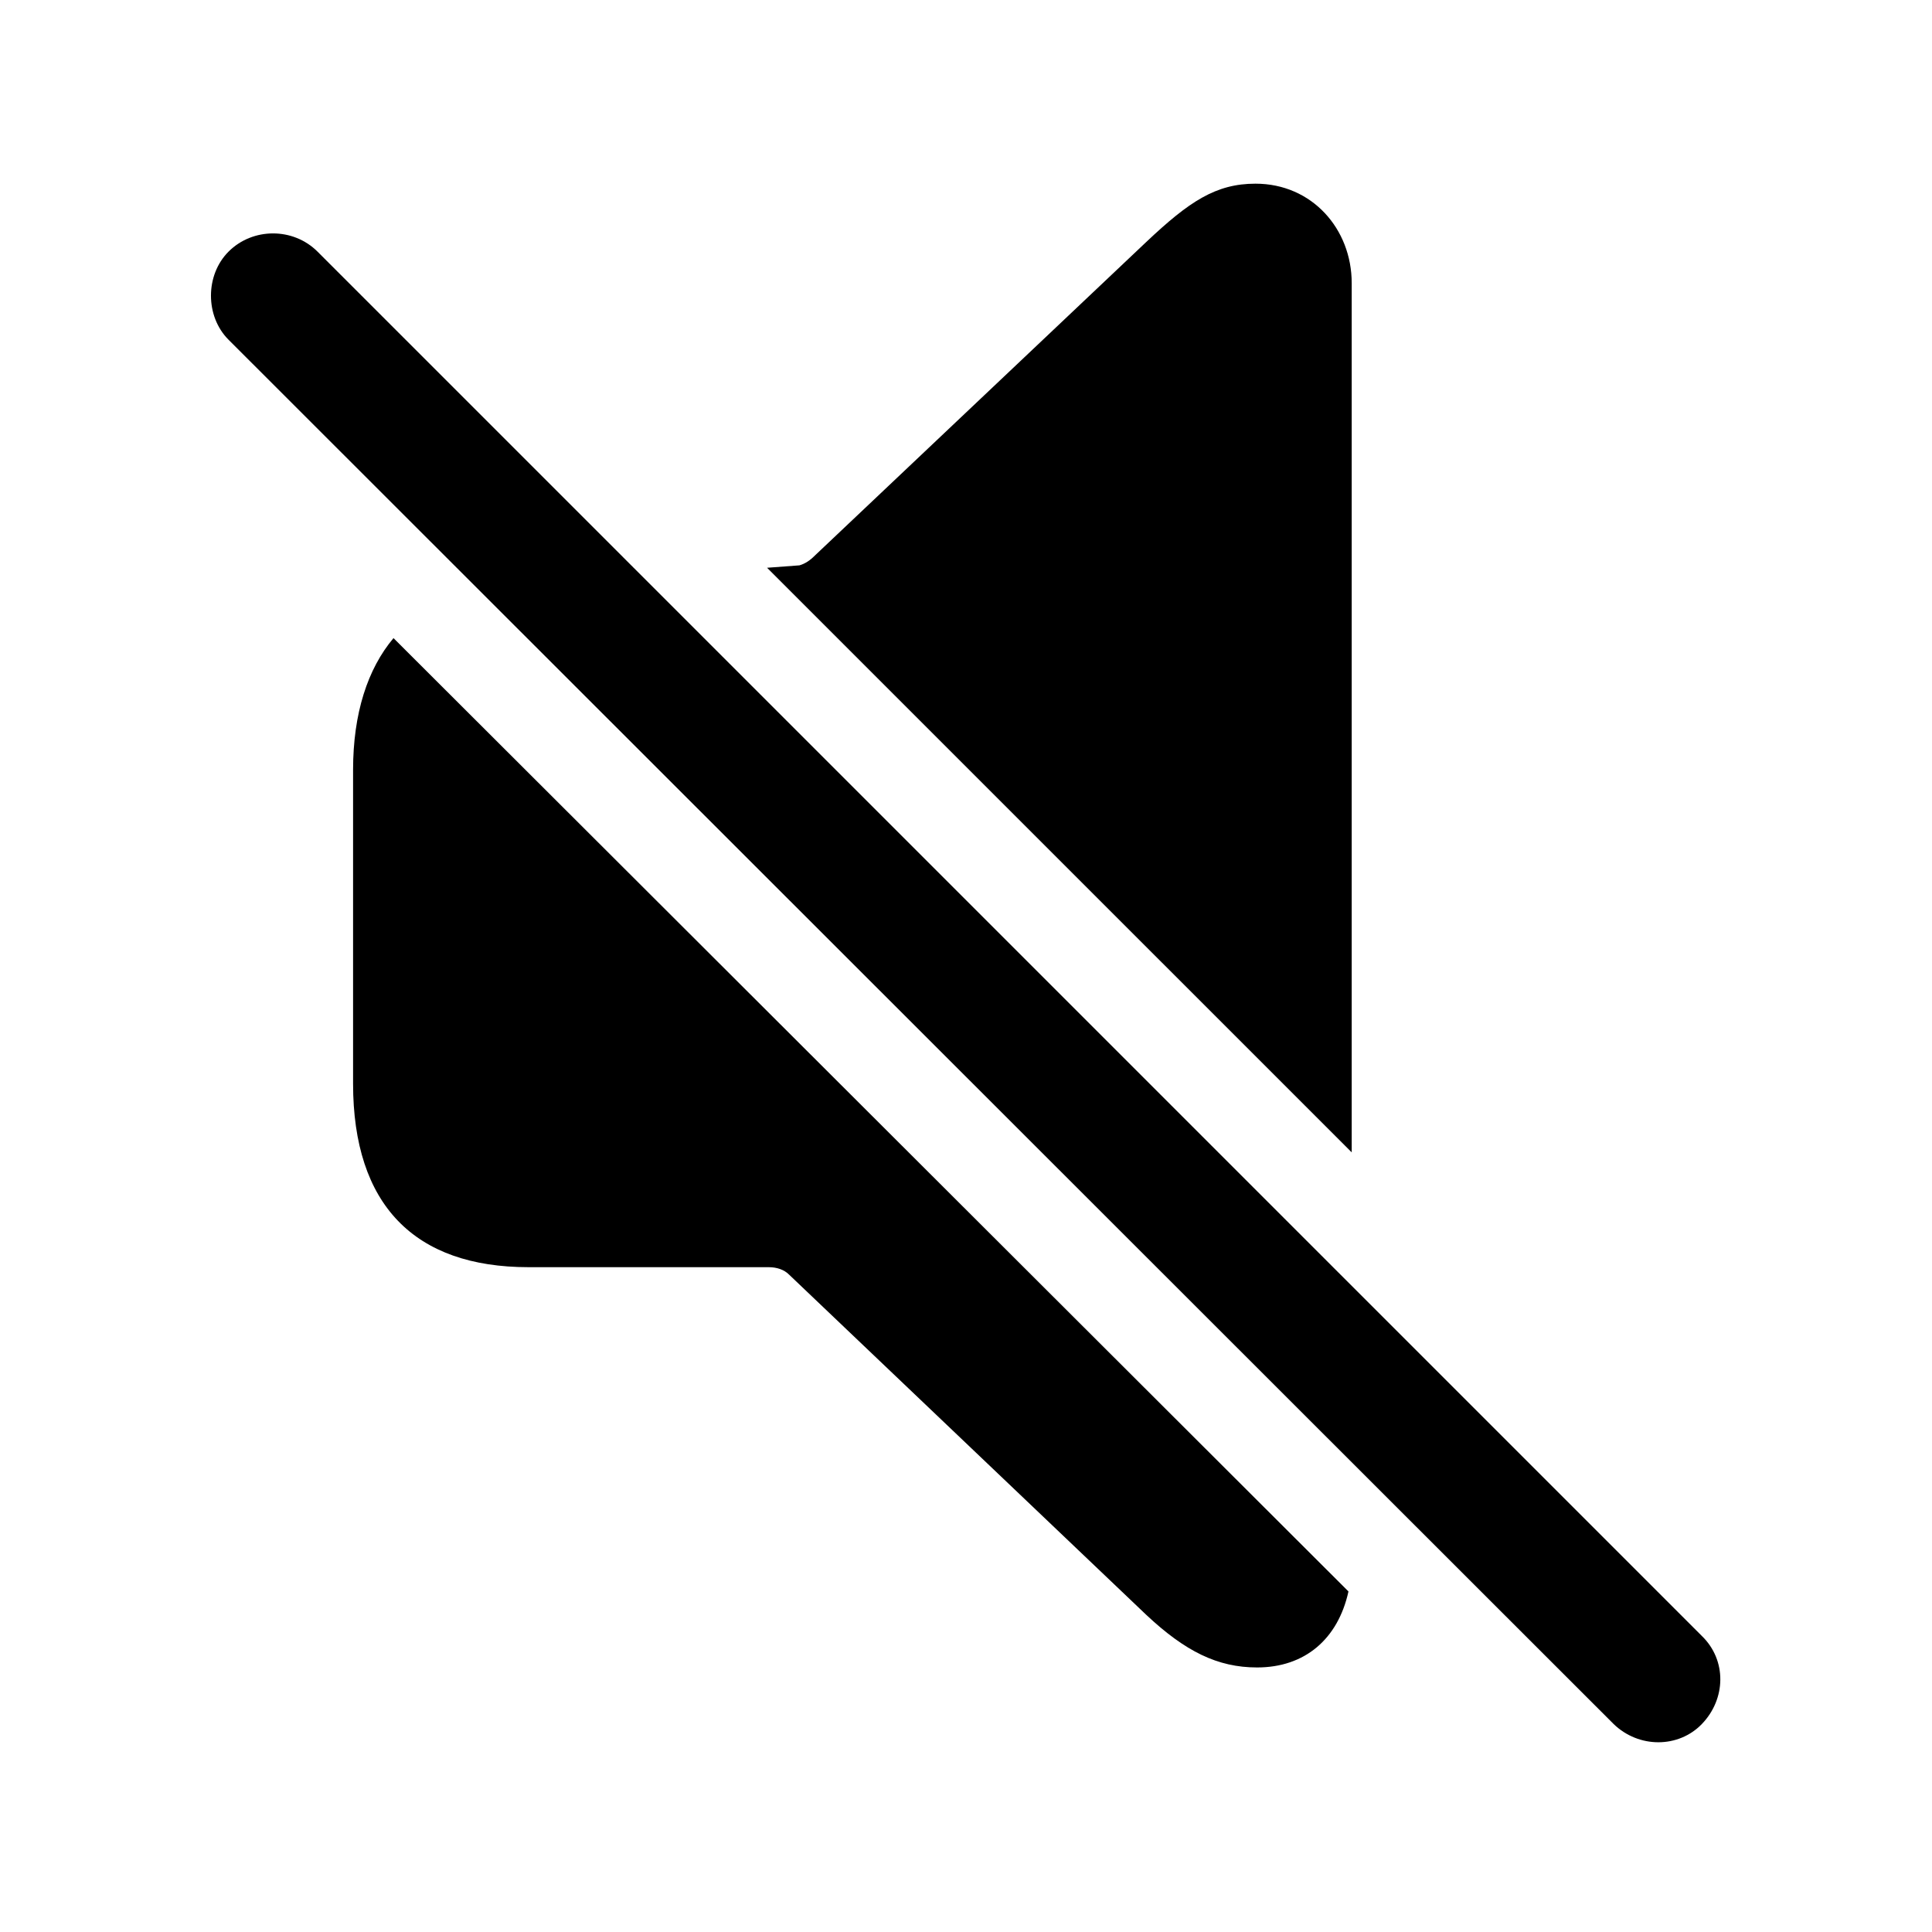
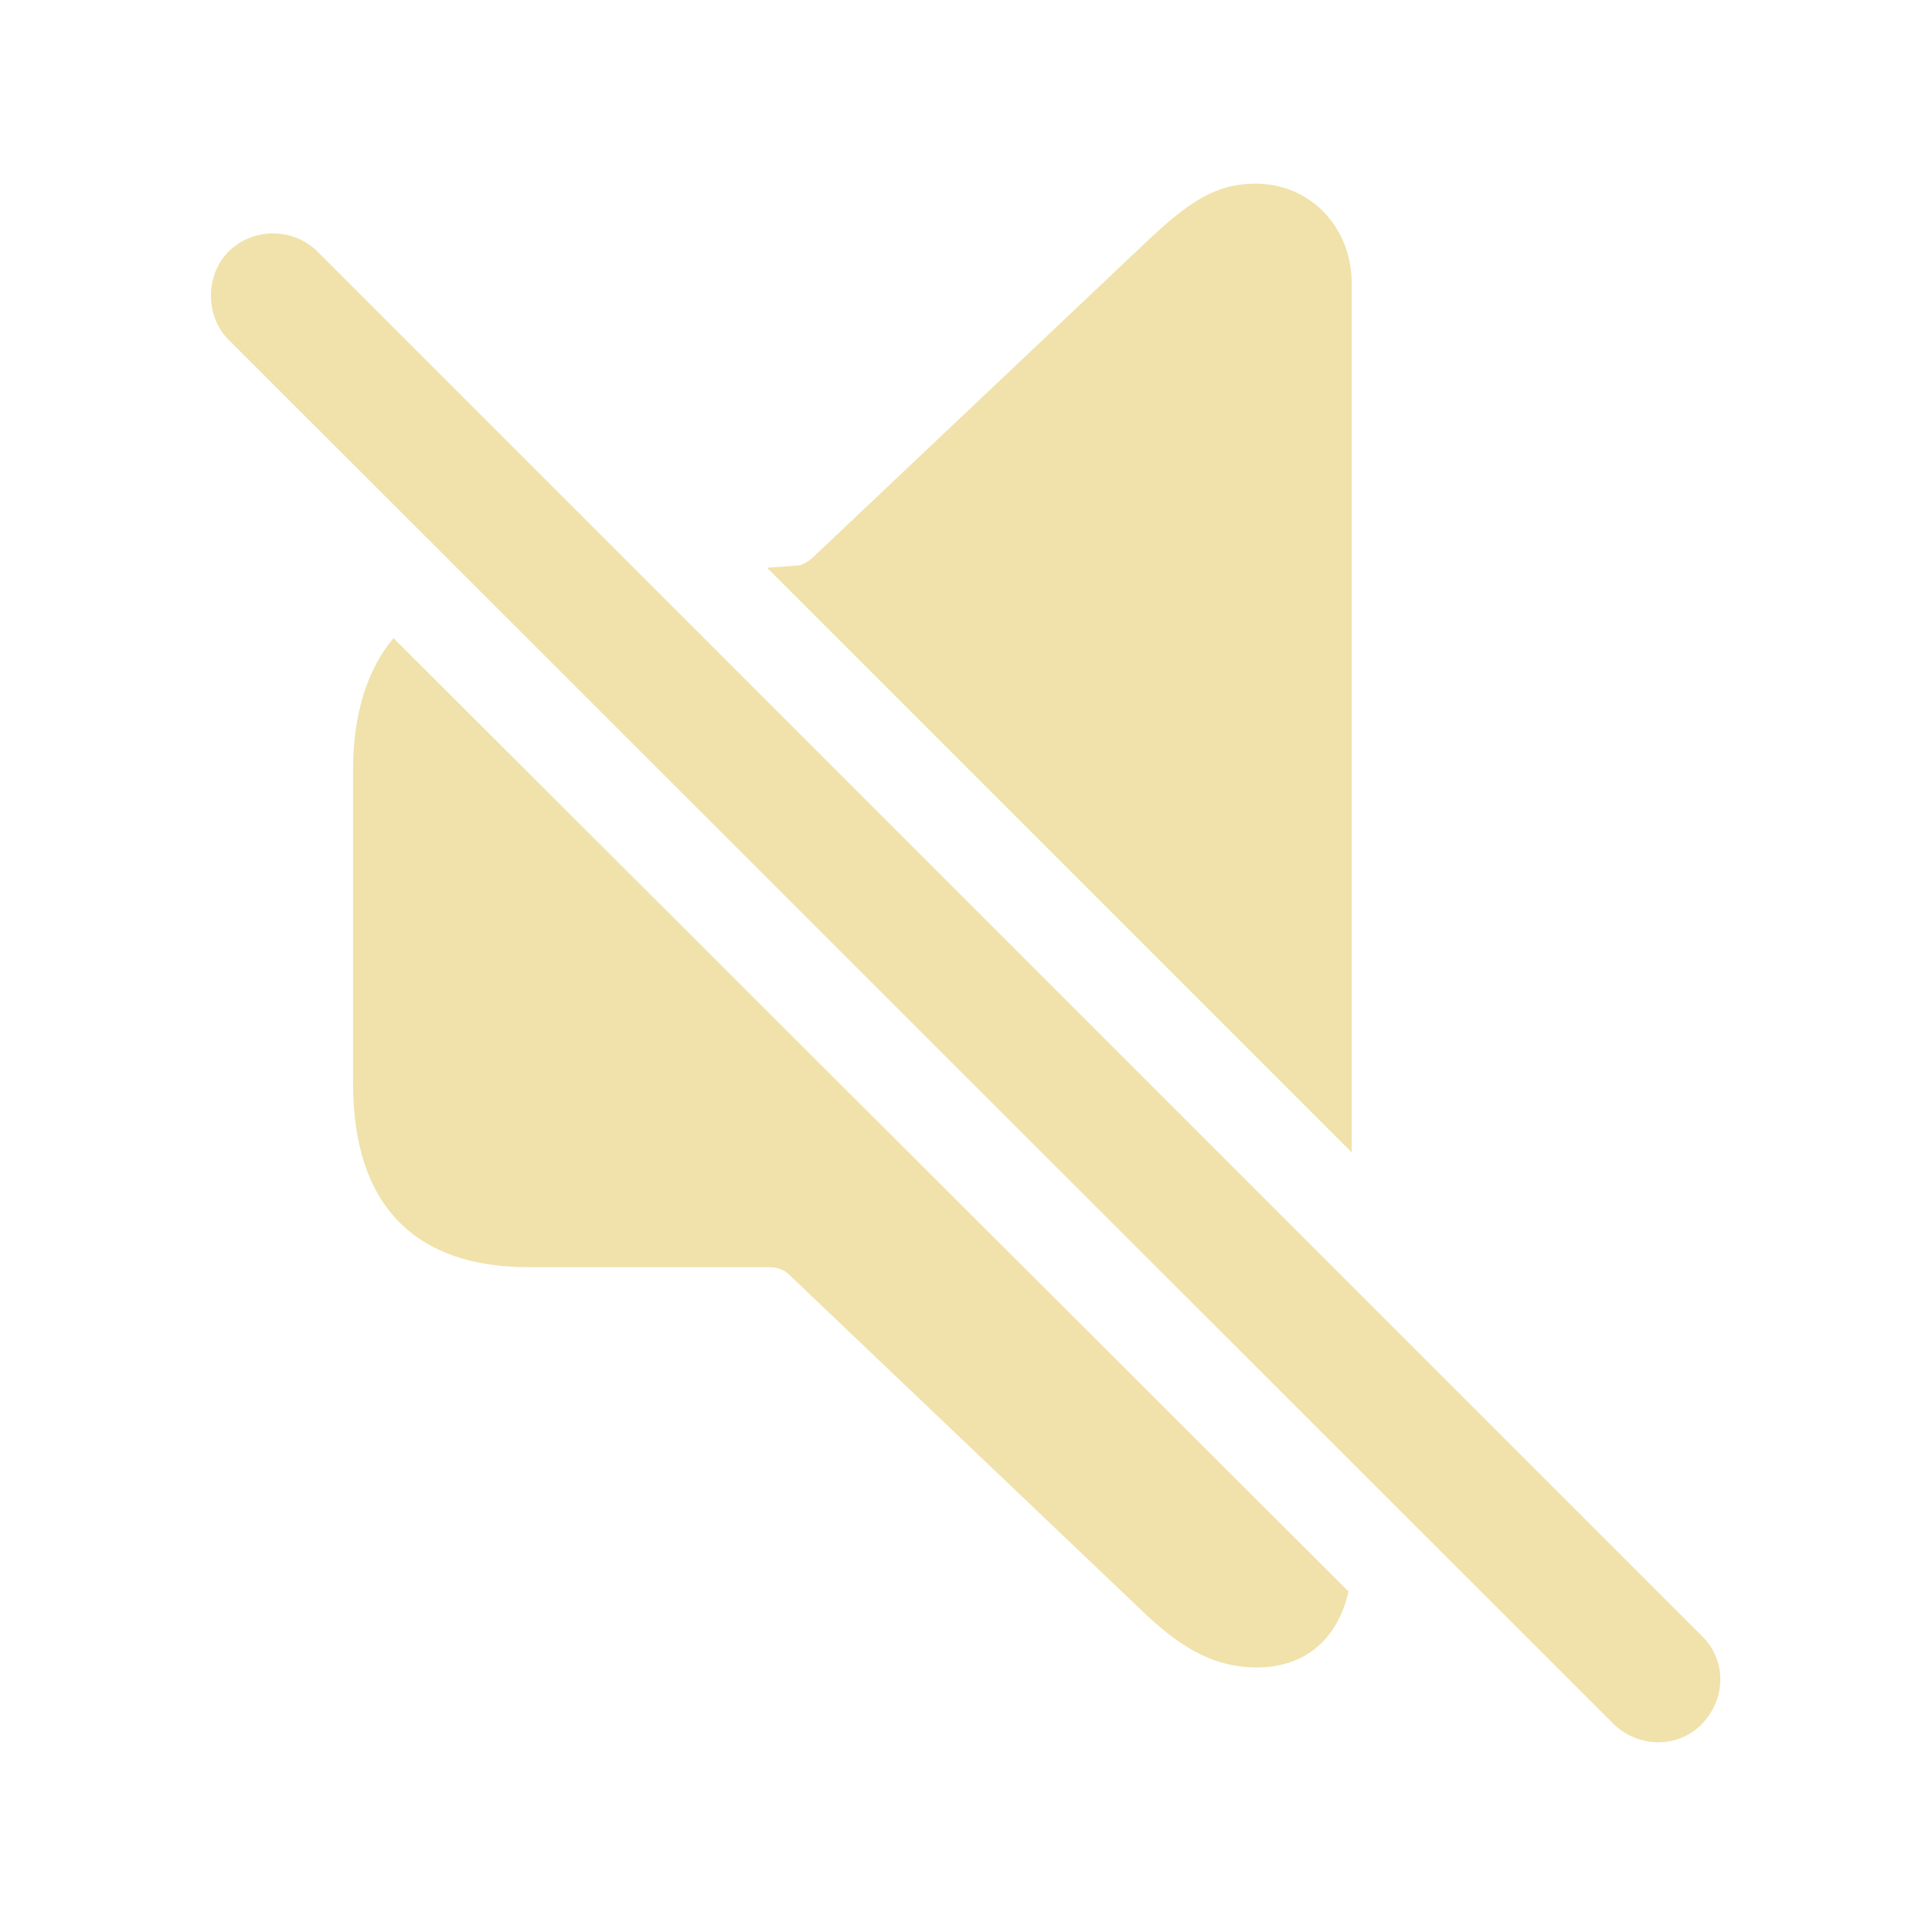
- <svg xmlns="http://www.w3.org/2000/svg" fill="#000000" width="120px" height="120px" viewBox="0 0 56 56">
+ <svg fill="#F0E2AA" width="120px" height="120px" viewBox="0 0 56 56">
  <path d="M 39.18 33.402 L 39.18 8.207 C 39.18 6.637 38.031 5.324 36.391 5.324 C 35.242 5.324 34.469 5.84 33.227 7.012 L 23.617 16.105 C 23.477 16.246 23.336 16.34 23.172 16.387 L 22.234 16.457 Z M 46.773 49.973 C 47.5 50.676 48.648 50.676 49.328 49.973 C 50.031 49.246 50.055 48.121 49.328 47.418 L 9.203 7.293 C 8.5 6.59 7.328 6.59 6.625 7.293 C 5.945 7.973 5.945 9.168 6.625 9.848 Z M 36.437 48.332 C 37.82 48.332 38.781 47.512 39.086 46.129 L 11.406 18.496 C 10.656 19.387 10.234 20.676 10.234 22.316 L 10.234 31.41 C 10.234 34.926 12.015 36.73 15.32 36.73 L 22.281 36.73 C 22.515 36.73 22.727 36.801 22.867 36.941 L 33.227 46.809 C 34.352 47.863 35.289 48.332 36.437 48.332 Z" />
</svg>
